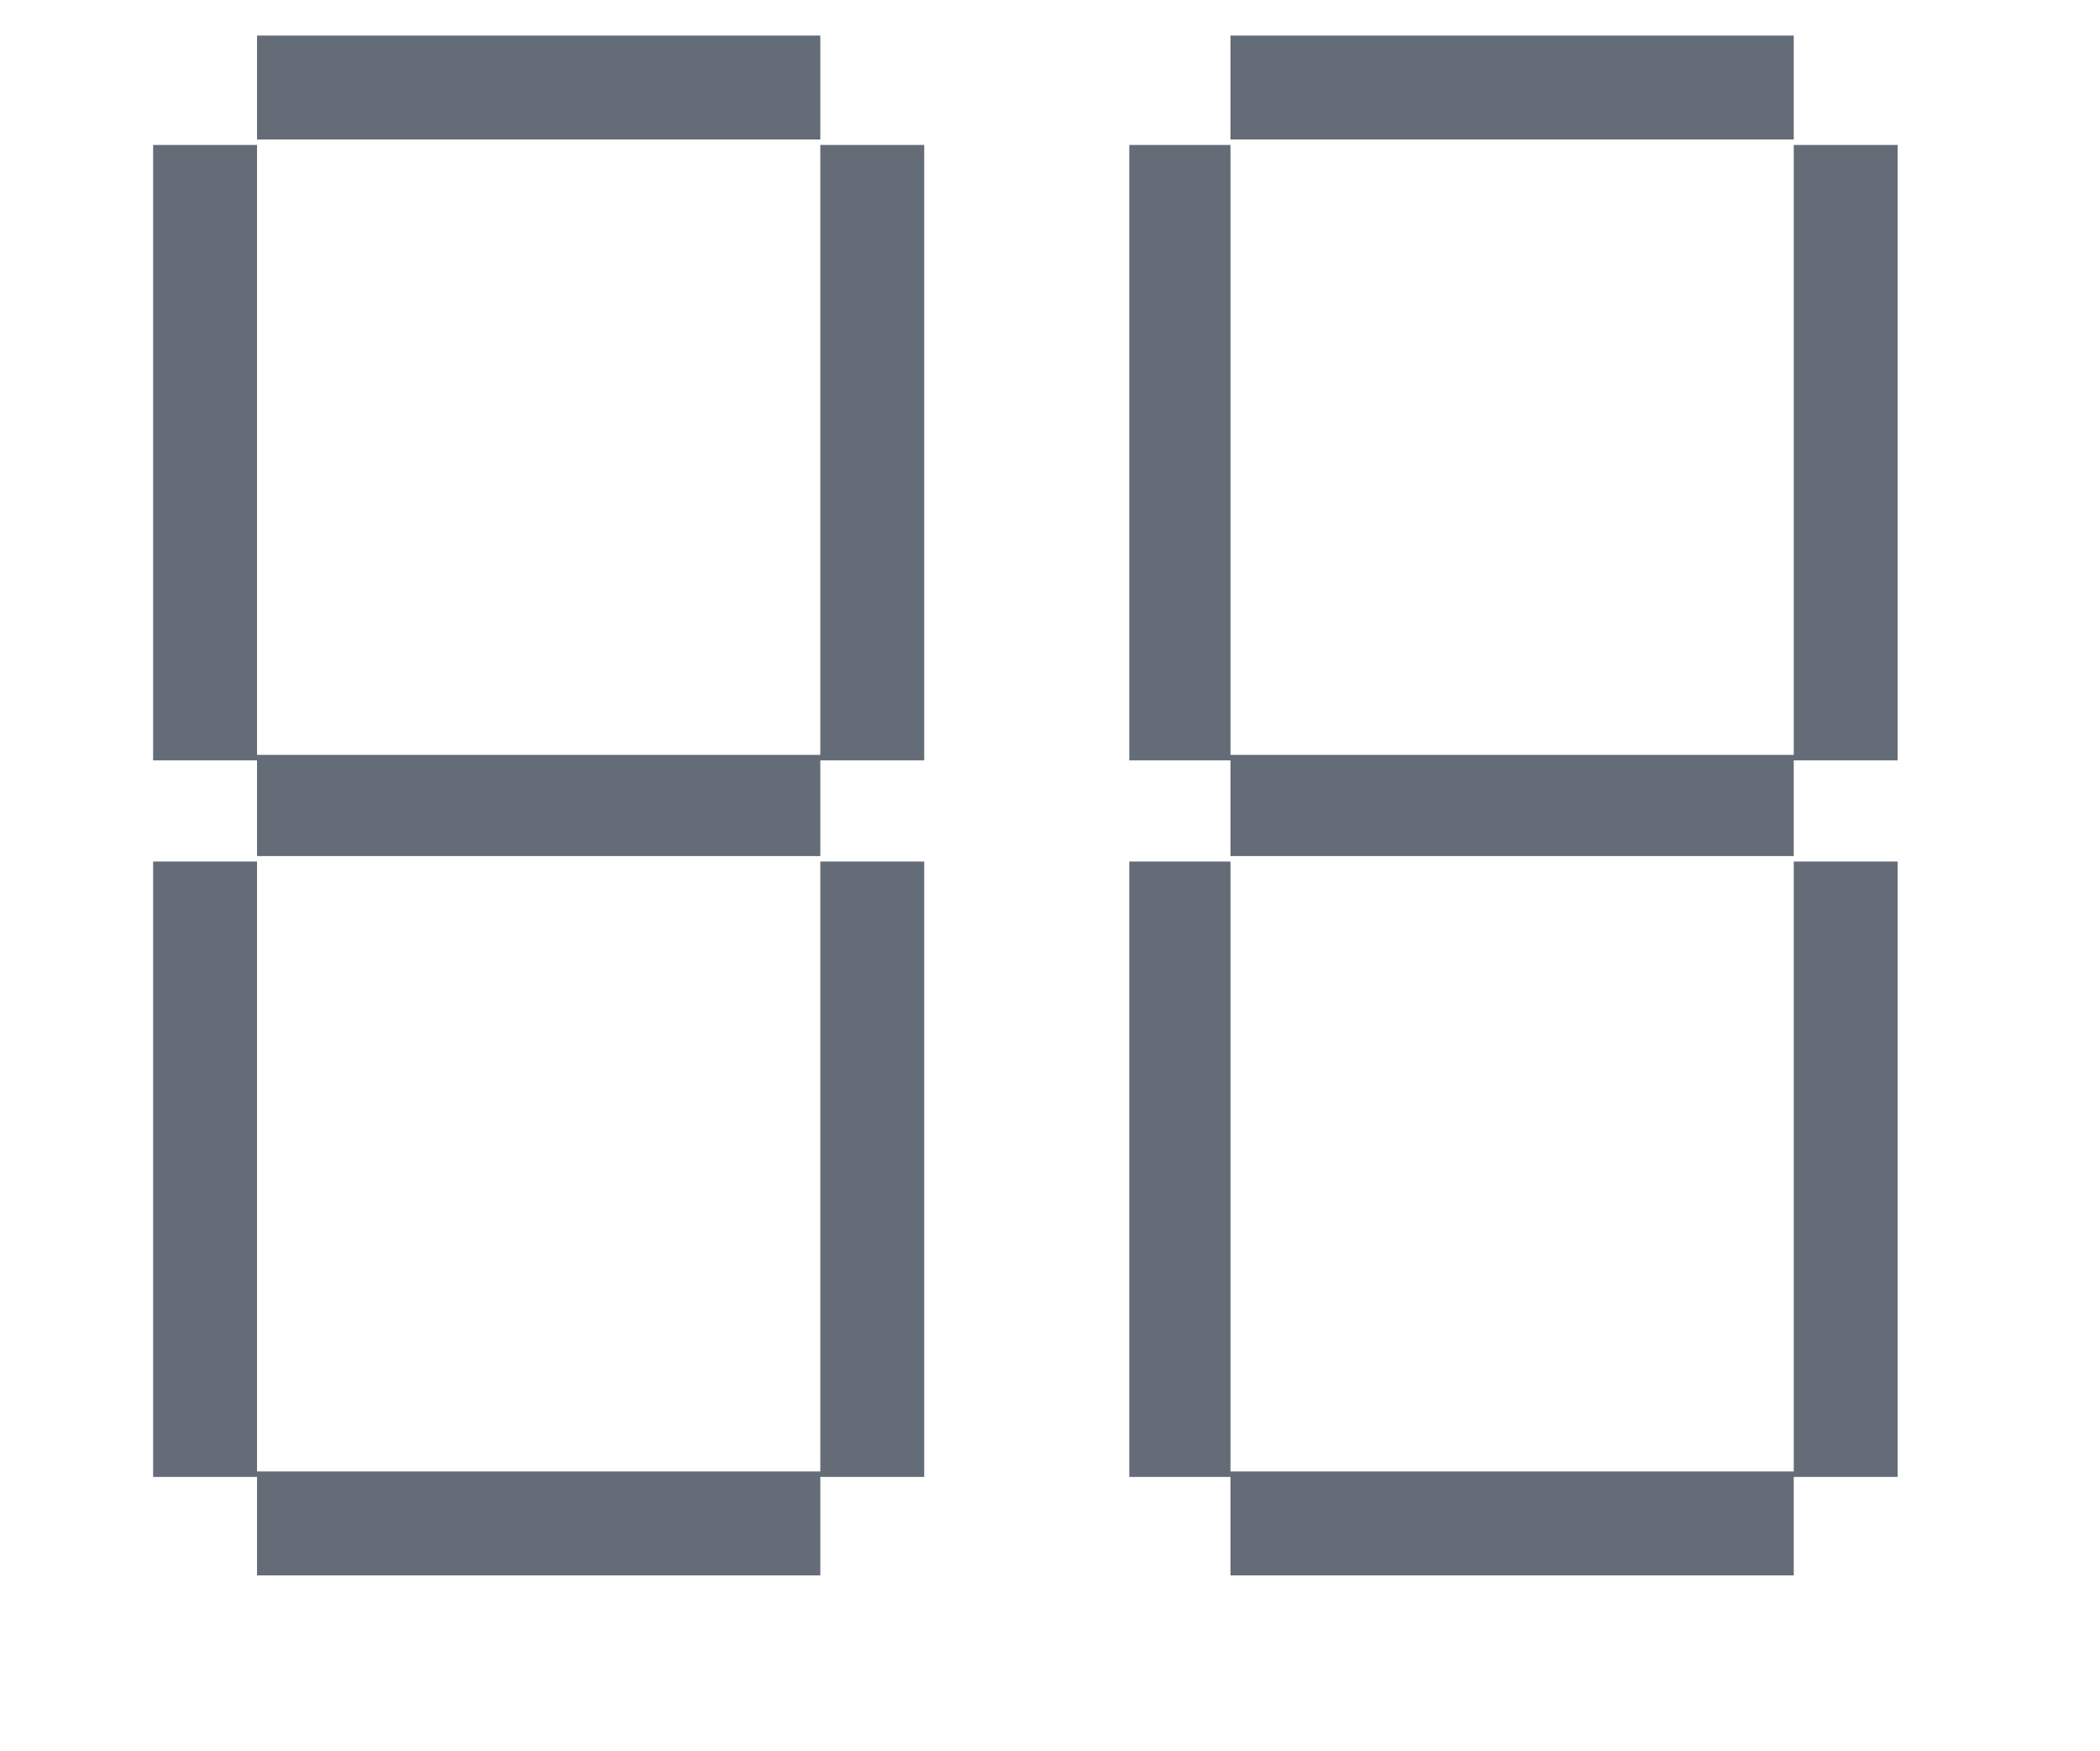
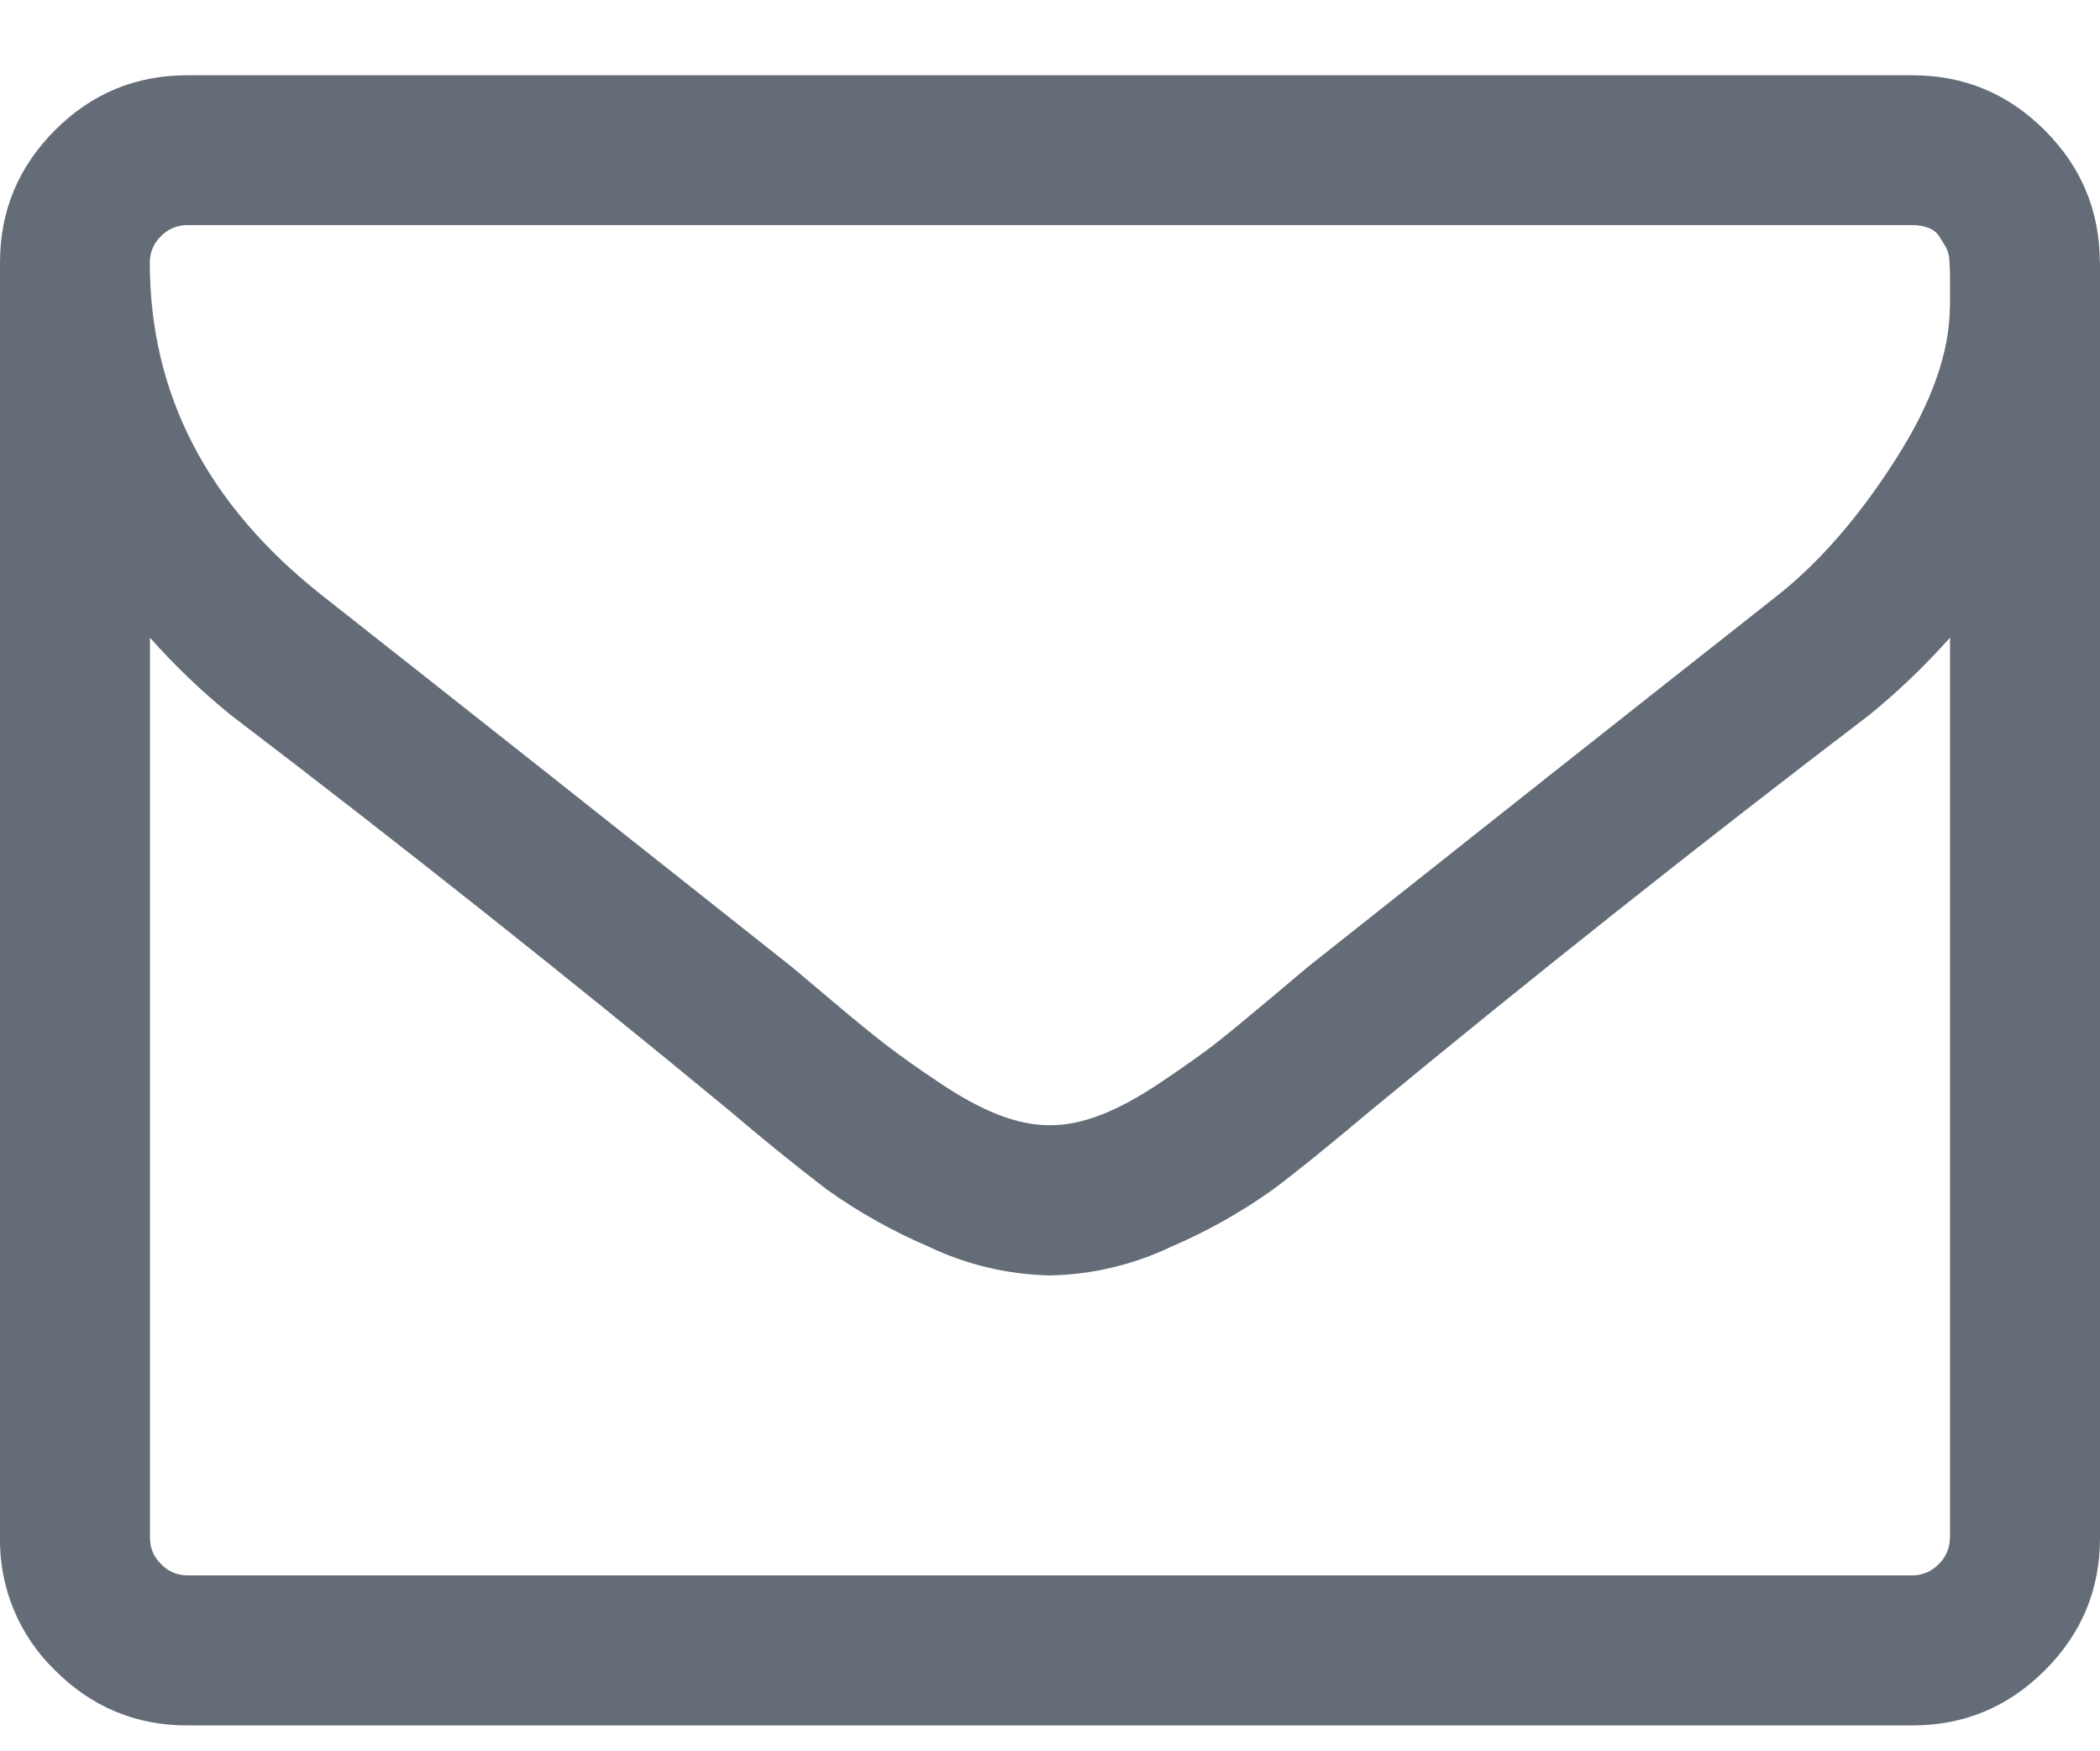
<svg xmlns="http://www.w3.org/2000/svg" width="12" height="10" viewBox="0 0 12 10">
-   <text fill="#646C77" fill-rule="evenodd" font-family="FontAwesome" font-size="12" transform="translate(-840 -465)">
-     <tspan x="840" y="474"></tspan>
-   </text>
+   <path fill="#646C77" fill-rule="evenodd" d="M11.143 8.786V3.643c-.143.16-.297.308-.462.442a93.81 93.81 0 0 0-2.853 2.263c-.228.192-.413.342-.556.449a3.093 3.093 0 0 1-.579.325 1.68 1.68 0 0 1-.686.164h-.014a1.68 1.68 0 0 1-.686-.164 3.093 3.093 0 0 1-.58-.325 13.163 13.163 0 0 1-.555-.449 93.81 93.81 0 0 0-2.853-2.263 3.924 3.924 0 0 1-.462-.442v5.143c0 .058.021.108.064.15A.206.206 0 0 0 1.07 9h9.858a.206.206 0 0 0 .15-.064.206.206 0 0 0 .064-.15zm0-7.038v-.164a1.6 1.6 0 0 0-.003-.087.183.183 0 0 0-.02-.084 3.918 3.918 0 0 1-.037-.06.123.123 0 0 0-.06-.05.242.242 0 0 0-.094-.017H1.07a.206.206 0 0 0-.15.063.206.206 0 0 0-.064.151c0 .75.328 1.384.985 1.902.861.678 1.756 1.386 2.685 2.123l.234.197c.13.11.232.193.308.251.076.058.175.129.298.211.123.083.236.144.338.184.103.04.199.06.288.06h.014c.089 0 .185-.02.288-.06.102-.04.215-.101.338-.184.123-.082.222-.153.298-.21.076-.059.178-.143.308-.252l.234-.197c.929-.737 1.824-1.445 2.685-2.123.242-.192.466-.45.673-.774.208-.323.312-.617.312-.88zM12 1.5v7.286c0 .294-.105.547-.315.756-.21.21-.462.315-.756.315H1.07c-.294 0-.546-.105-.756-.315A1.032 1.032 0 0 1 0 8.786V1.5C0 1.205.105.953.315.743.525.533.777.43 1.07.43h9.858c.294 0 .546.104.756.314.21.21.315.462.315.757z" />
</svg>
